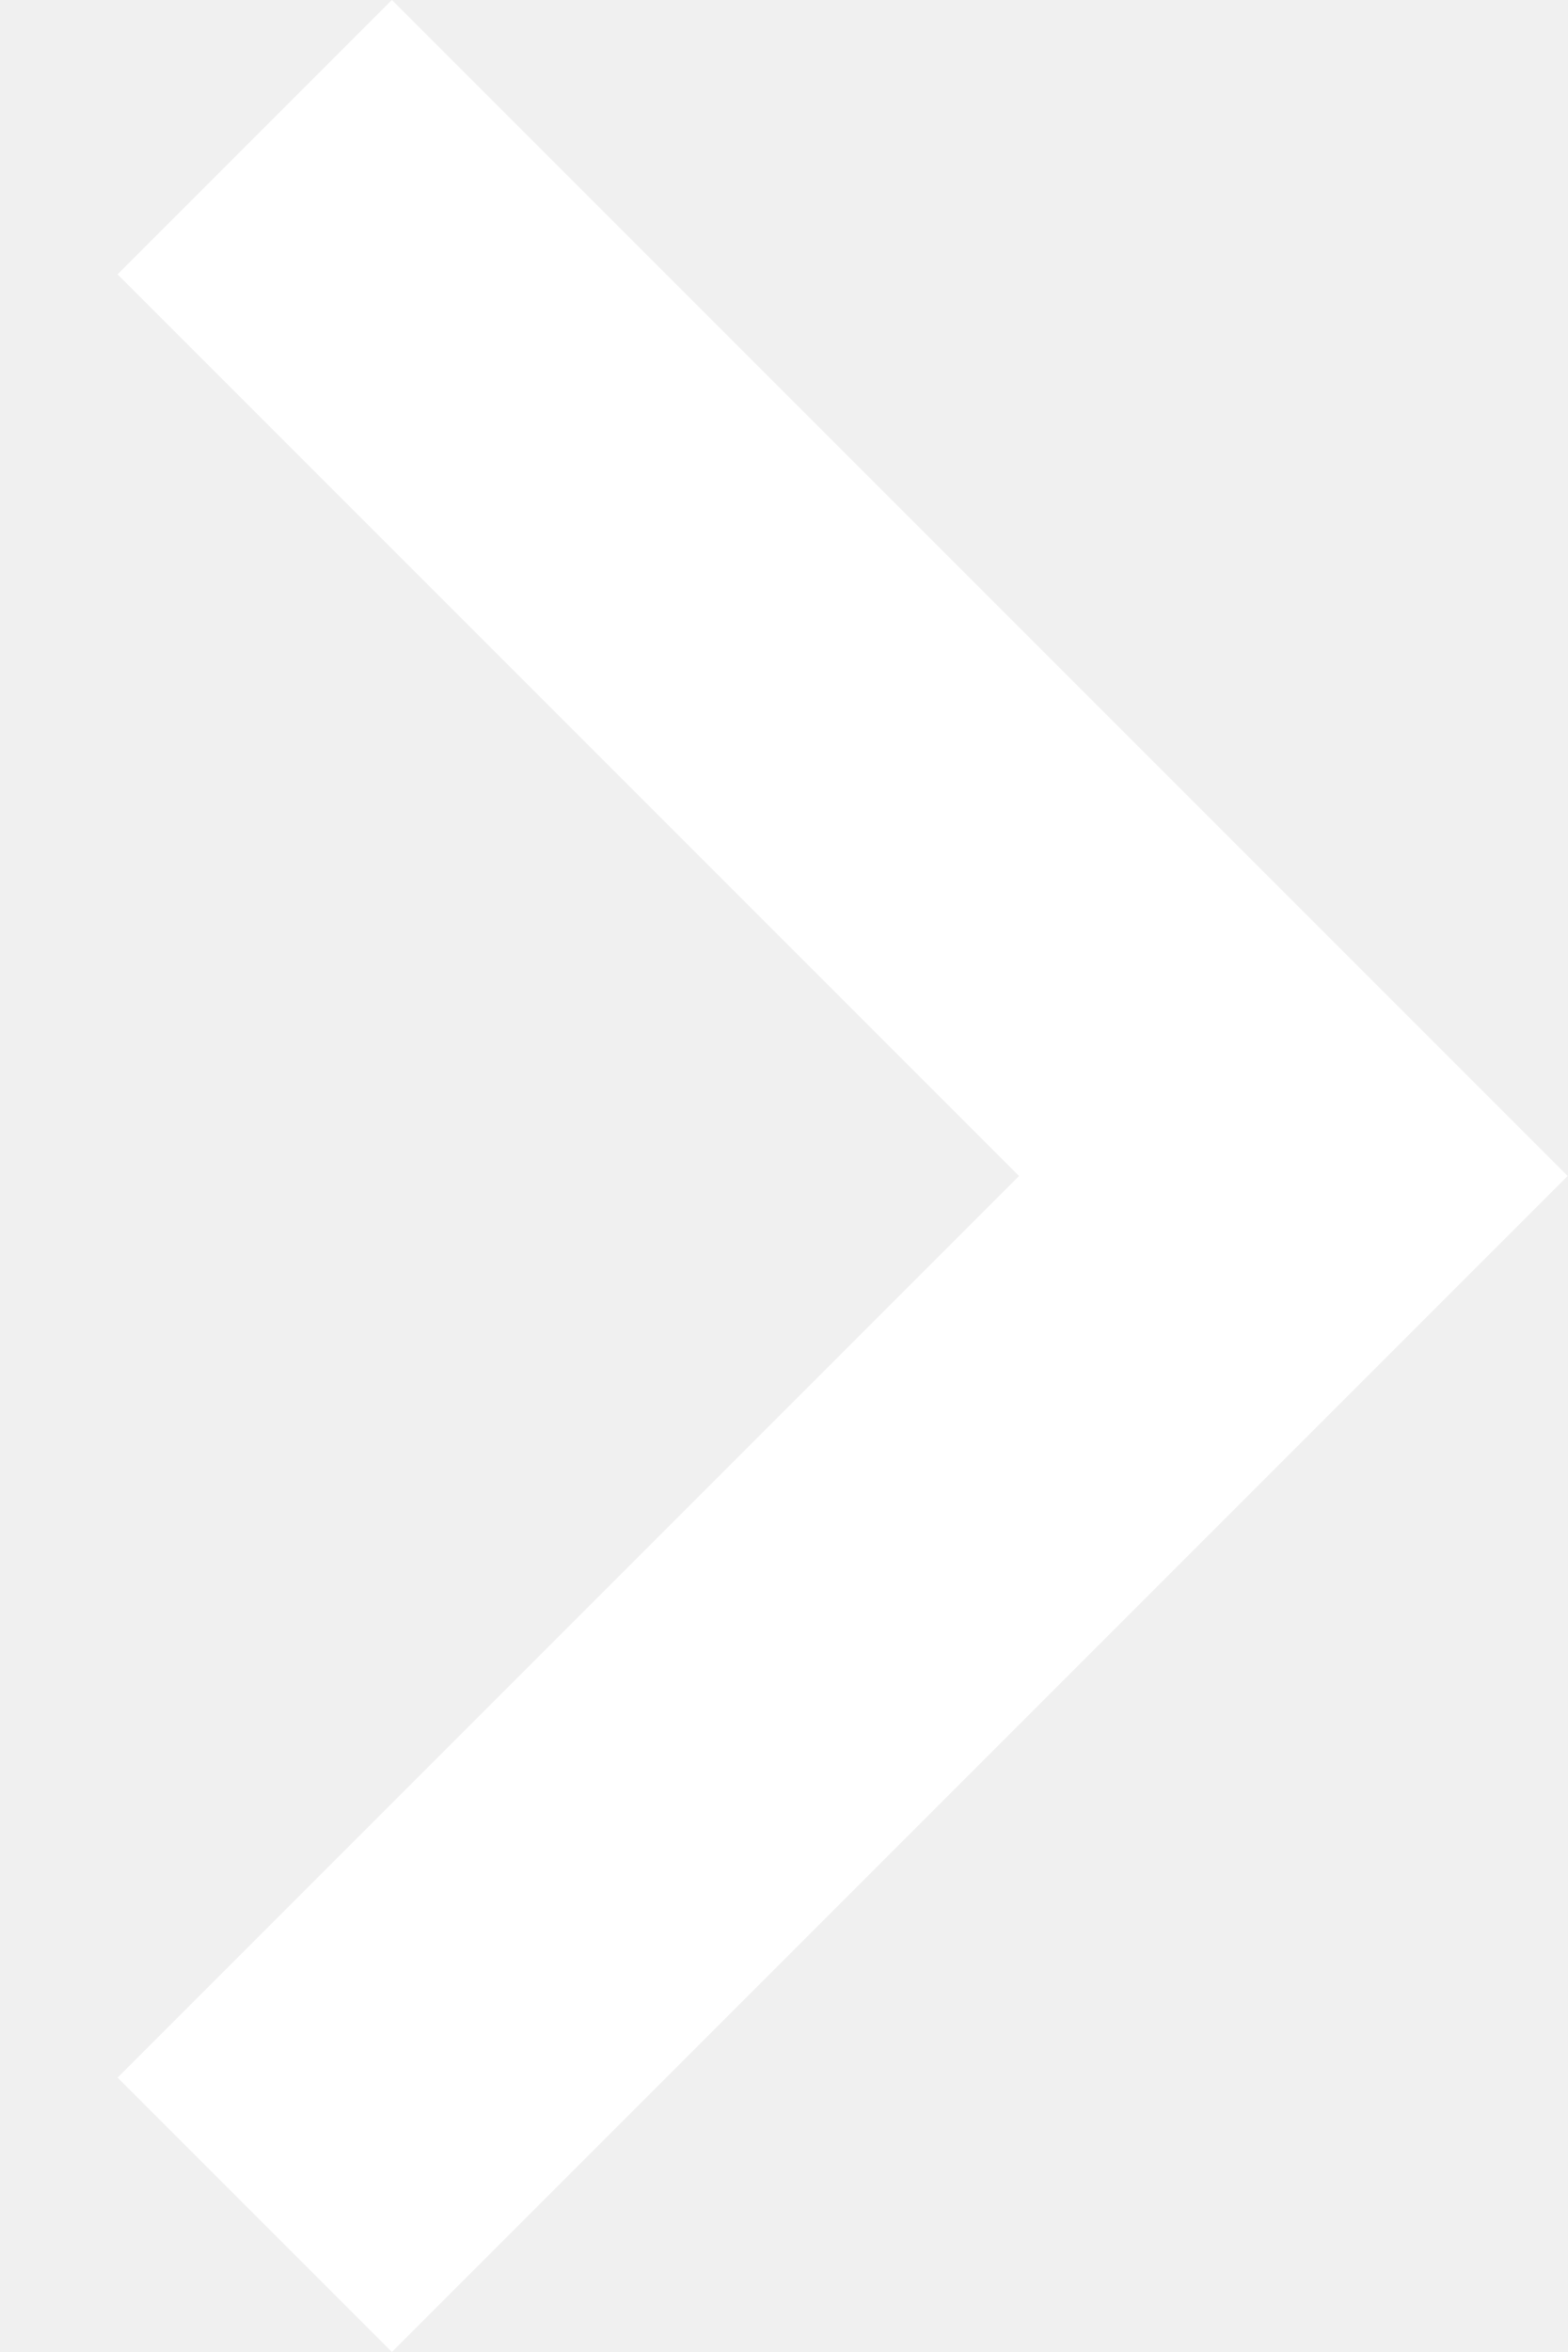
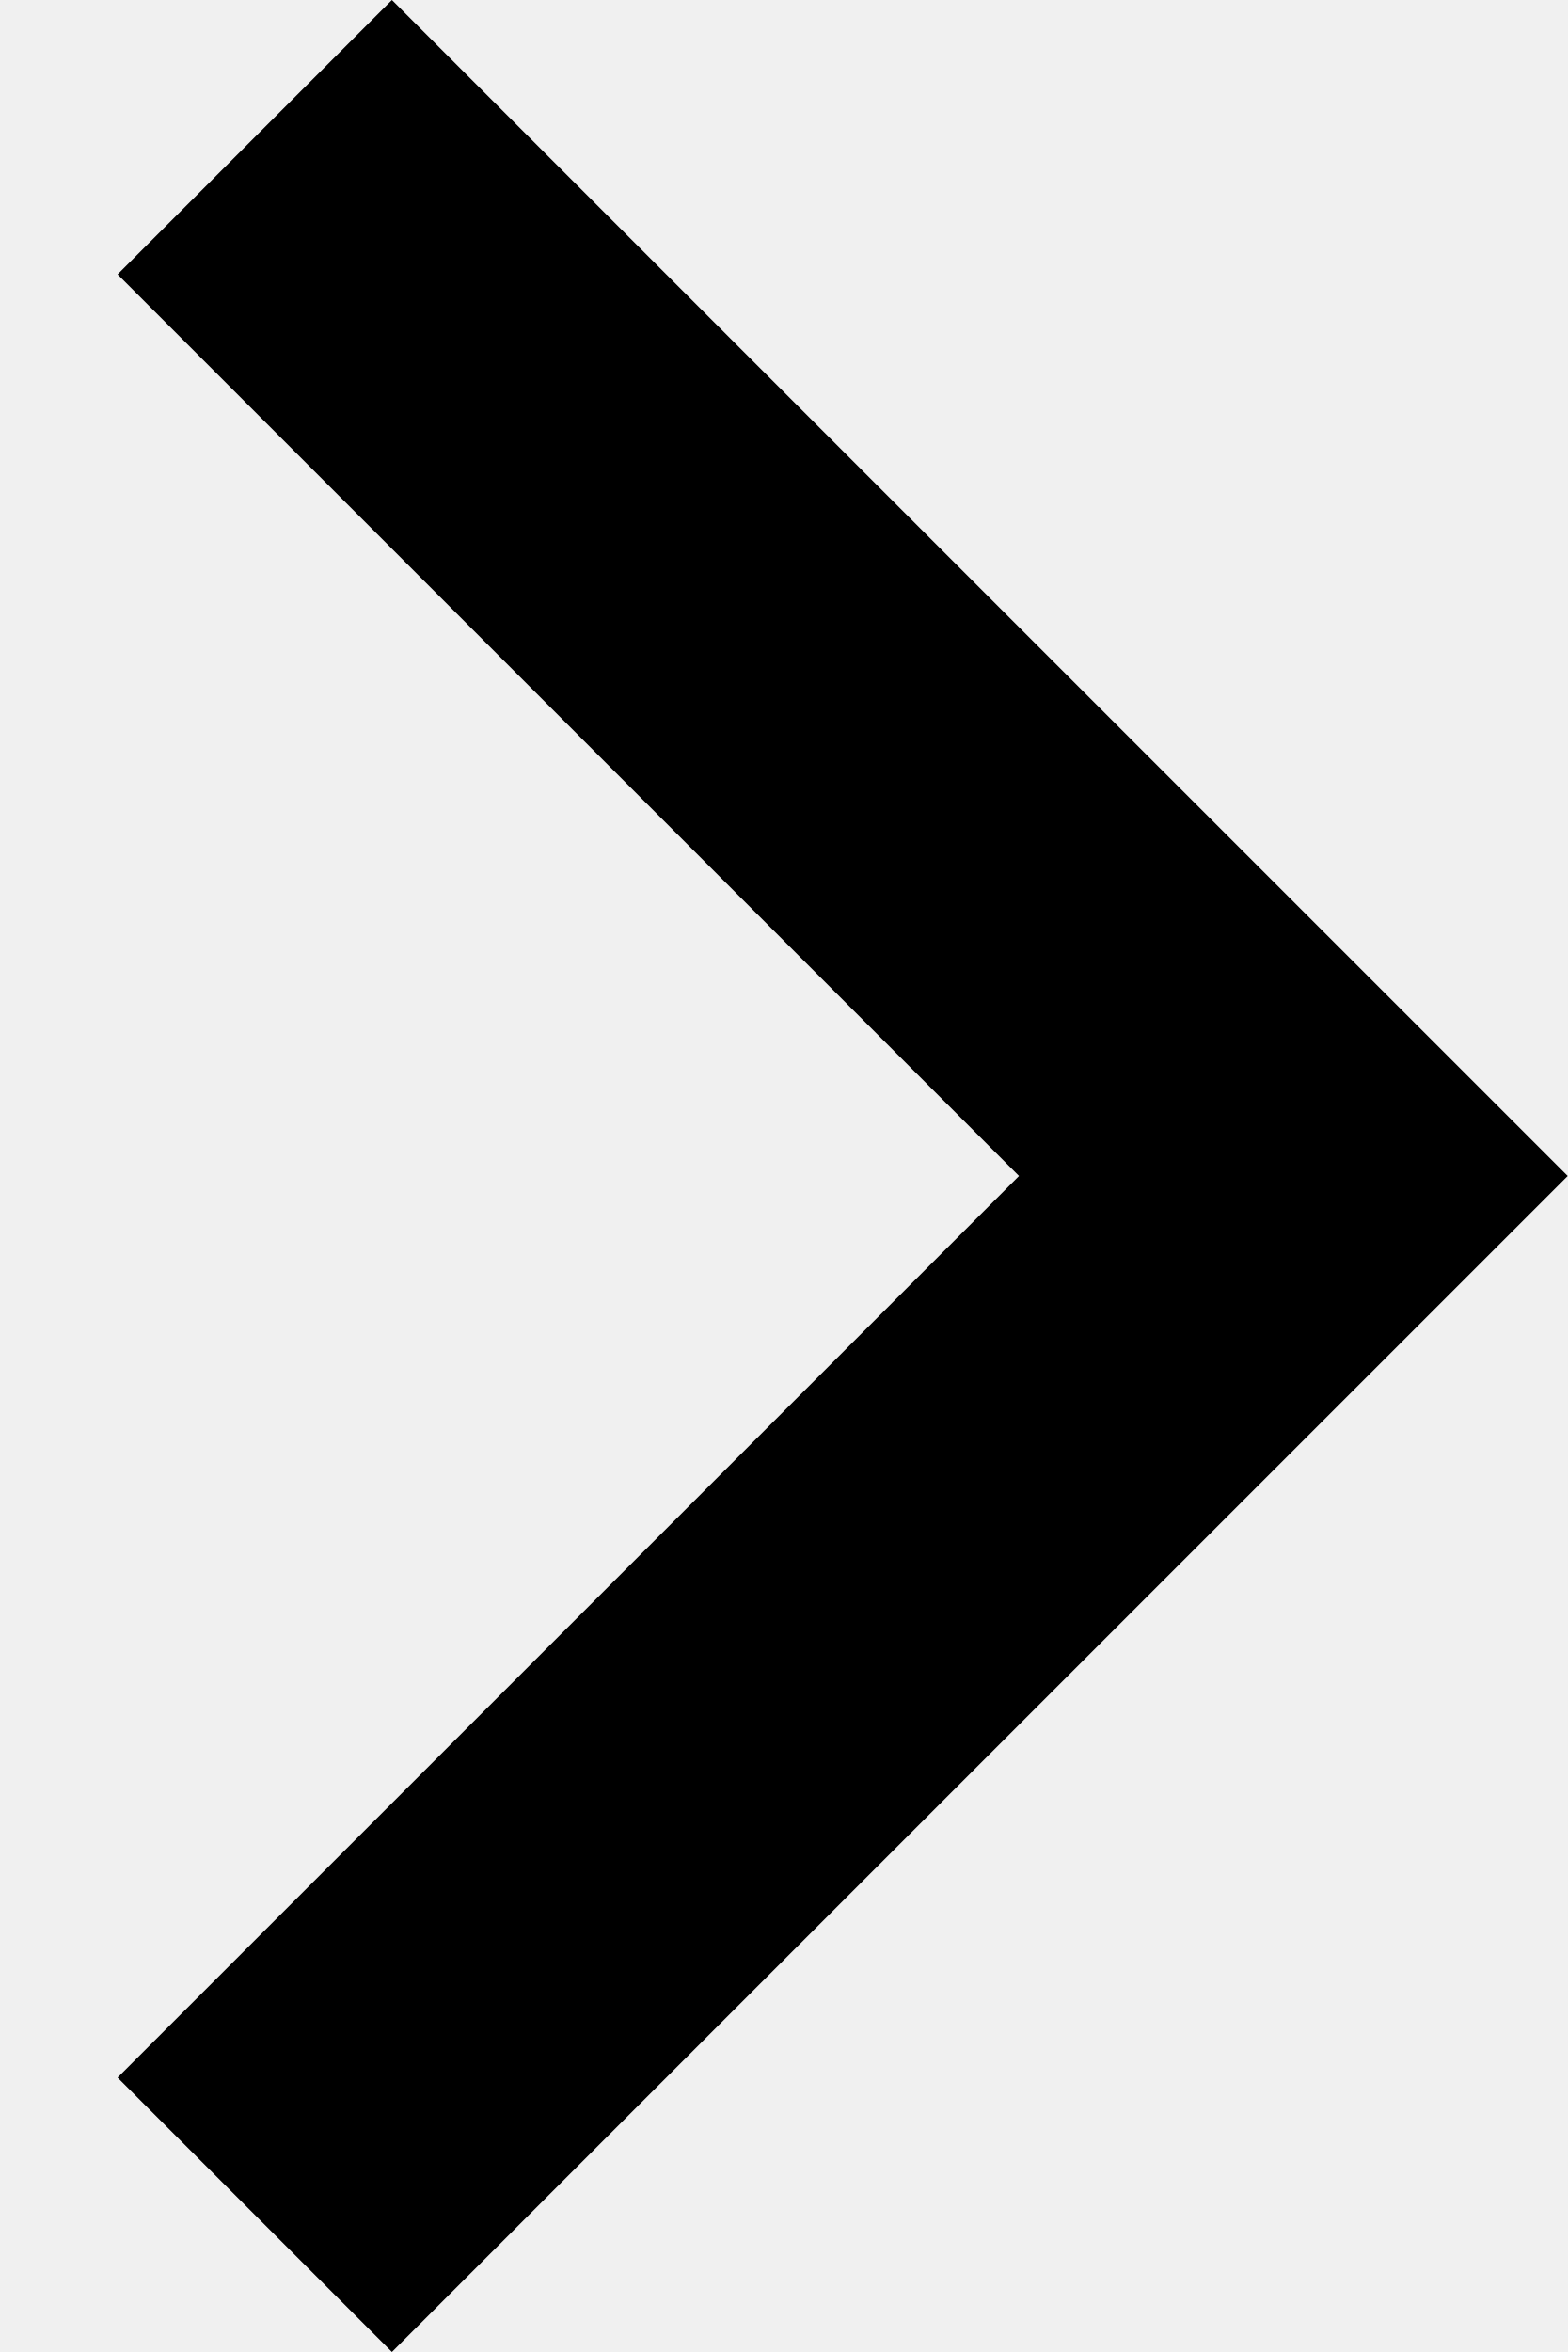
<svg xmlns="http://www.w3.org/2000/svg" width="8px" height="12px" viewBox="0 0 8 12" version="1.1">
  <defs />
-   <g class="stroke_container" id="Map-elements" stroke="none" stroke-width="1" fill="none" fill-rule="evenodd">
-     <g class="fill_container" transform="translate(-990, -450)" id="Preview" fill="#FFFFFF">
+   <g class="stroke_container" id="Map-elements" stroke="none" stroke-width="1">
+     <g class="fill_container" transform="translate(-990, -450)" id="Preview">
      <g transform="translate(0, 408)">
        <g id="chevron-right" transform="translate(994, 48) scale(-1, 1) translate(-994, -48) translate(964, 0)">
          <path d="M33.4,43.4 L32,42 L26,48 L32,54 L33.4,52.6 L28.8,48 L33.4,43.4 Z" id="right_icon" />
        </g>
      </g>
    </g>
  </g>
</svg>
